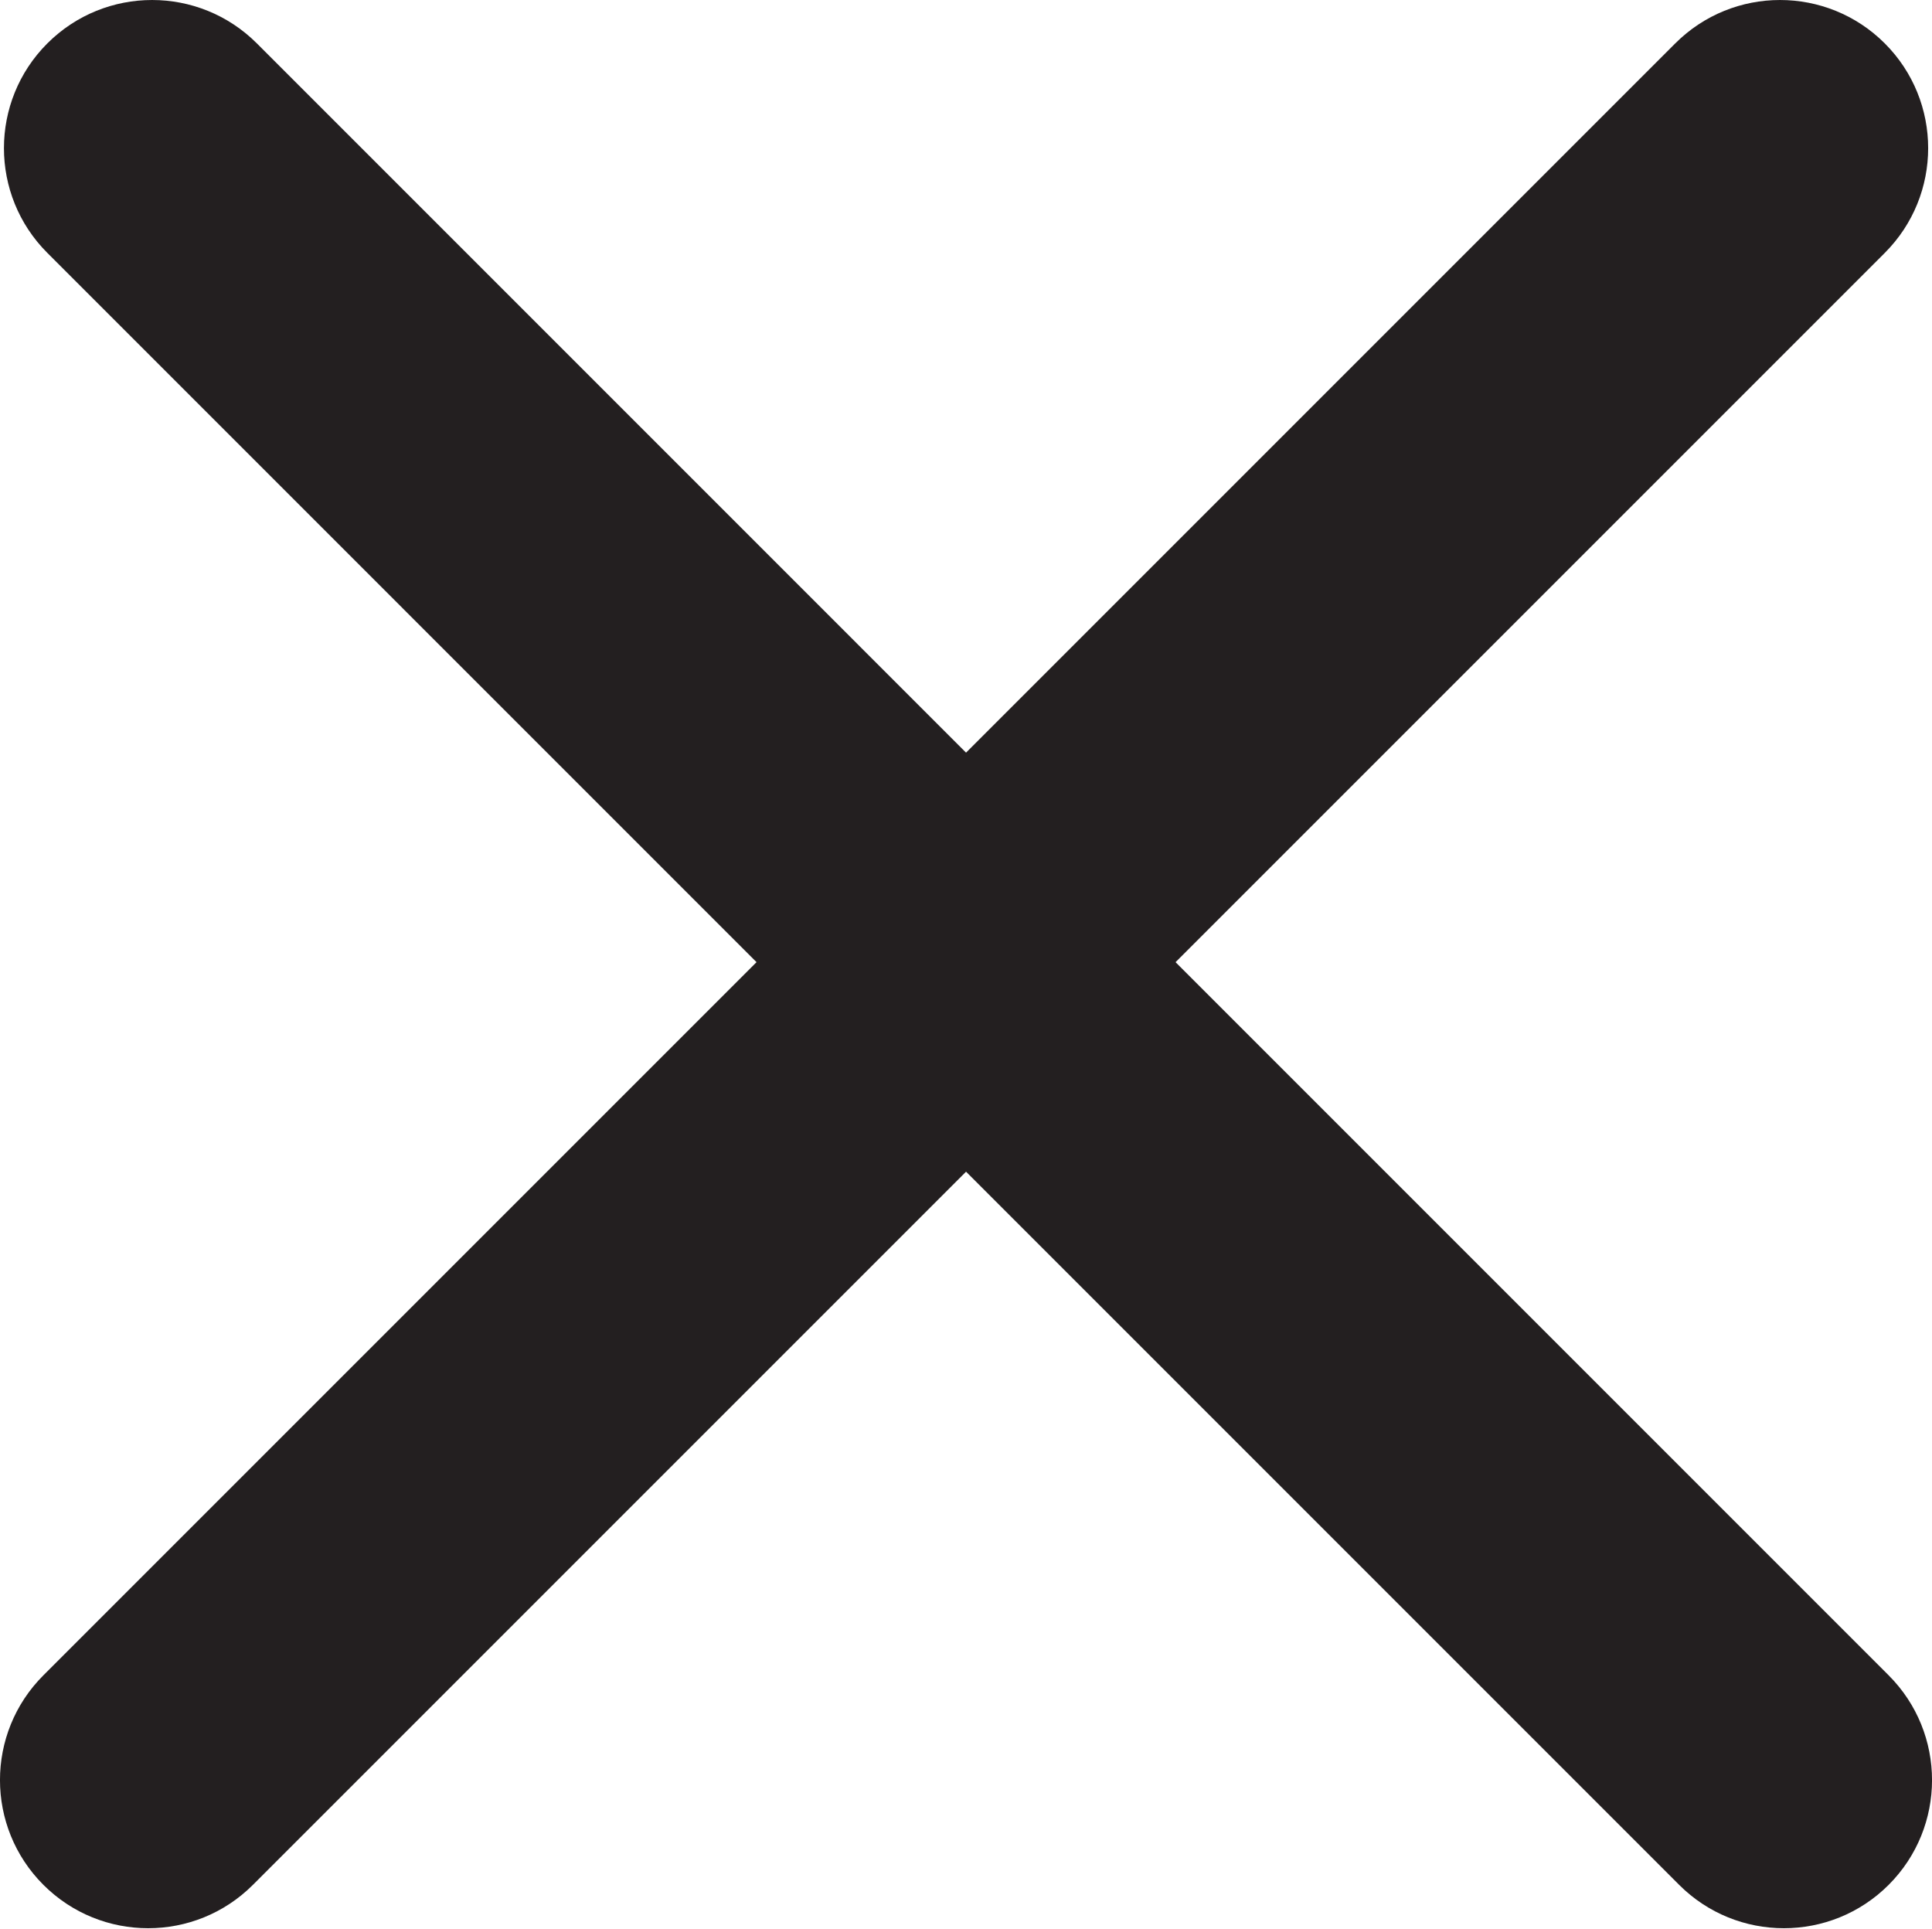
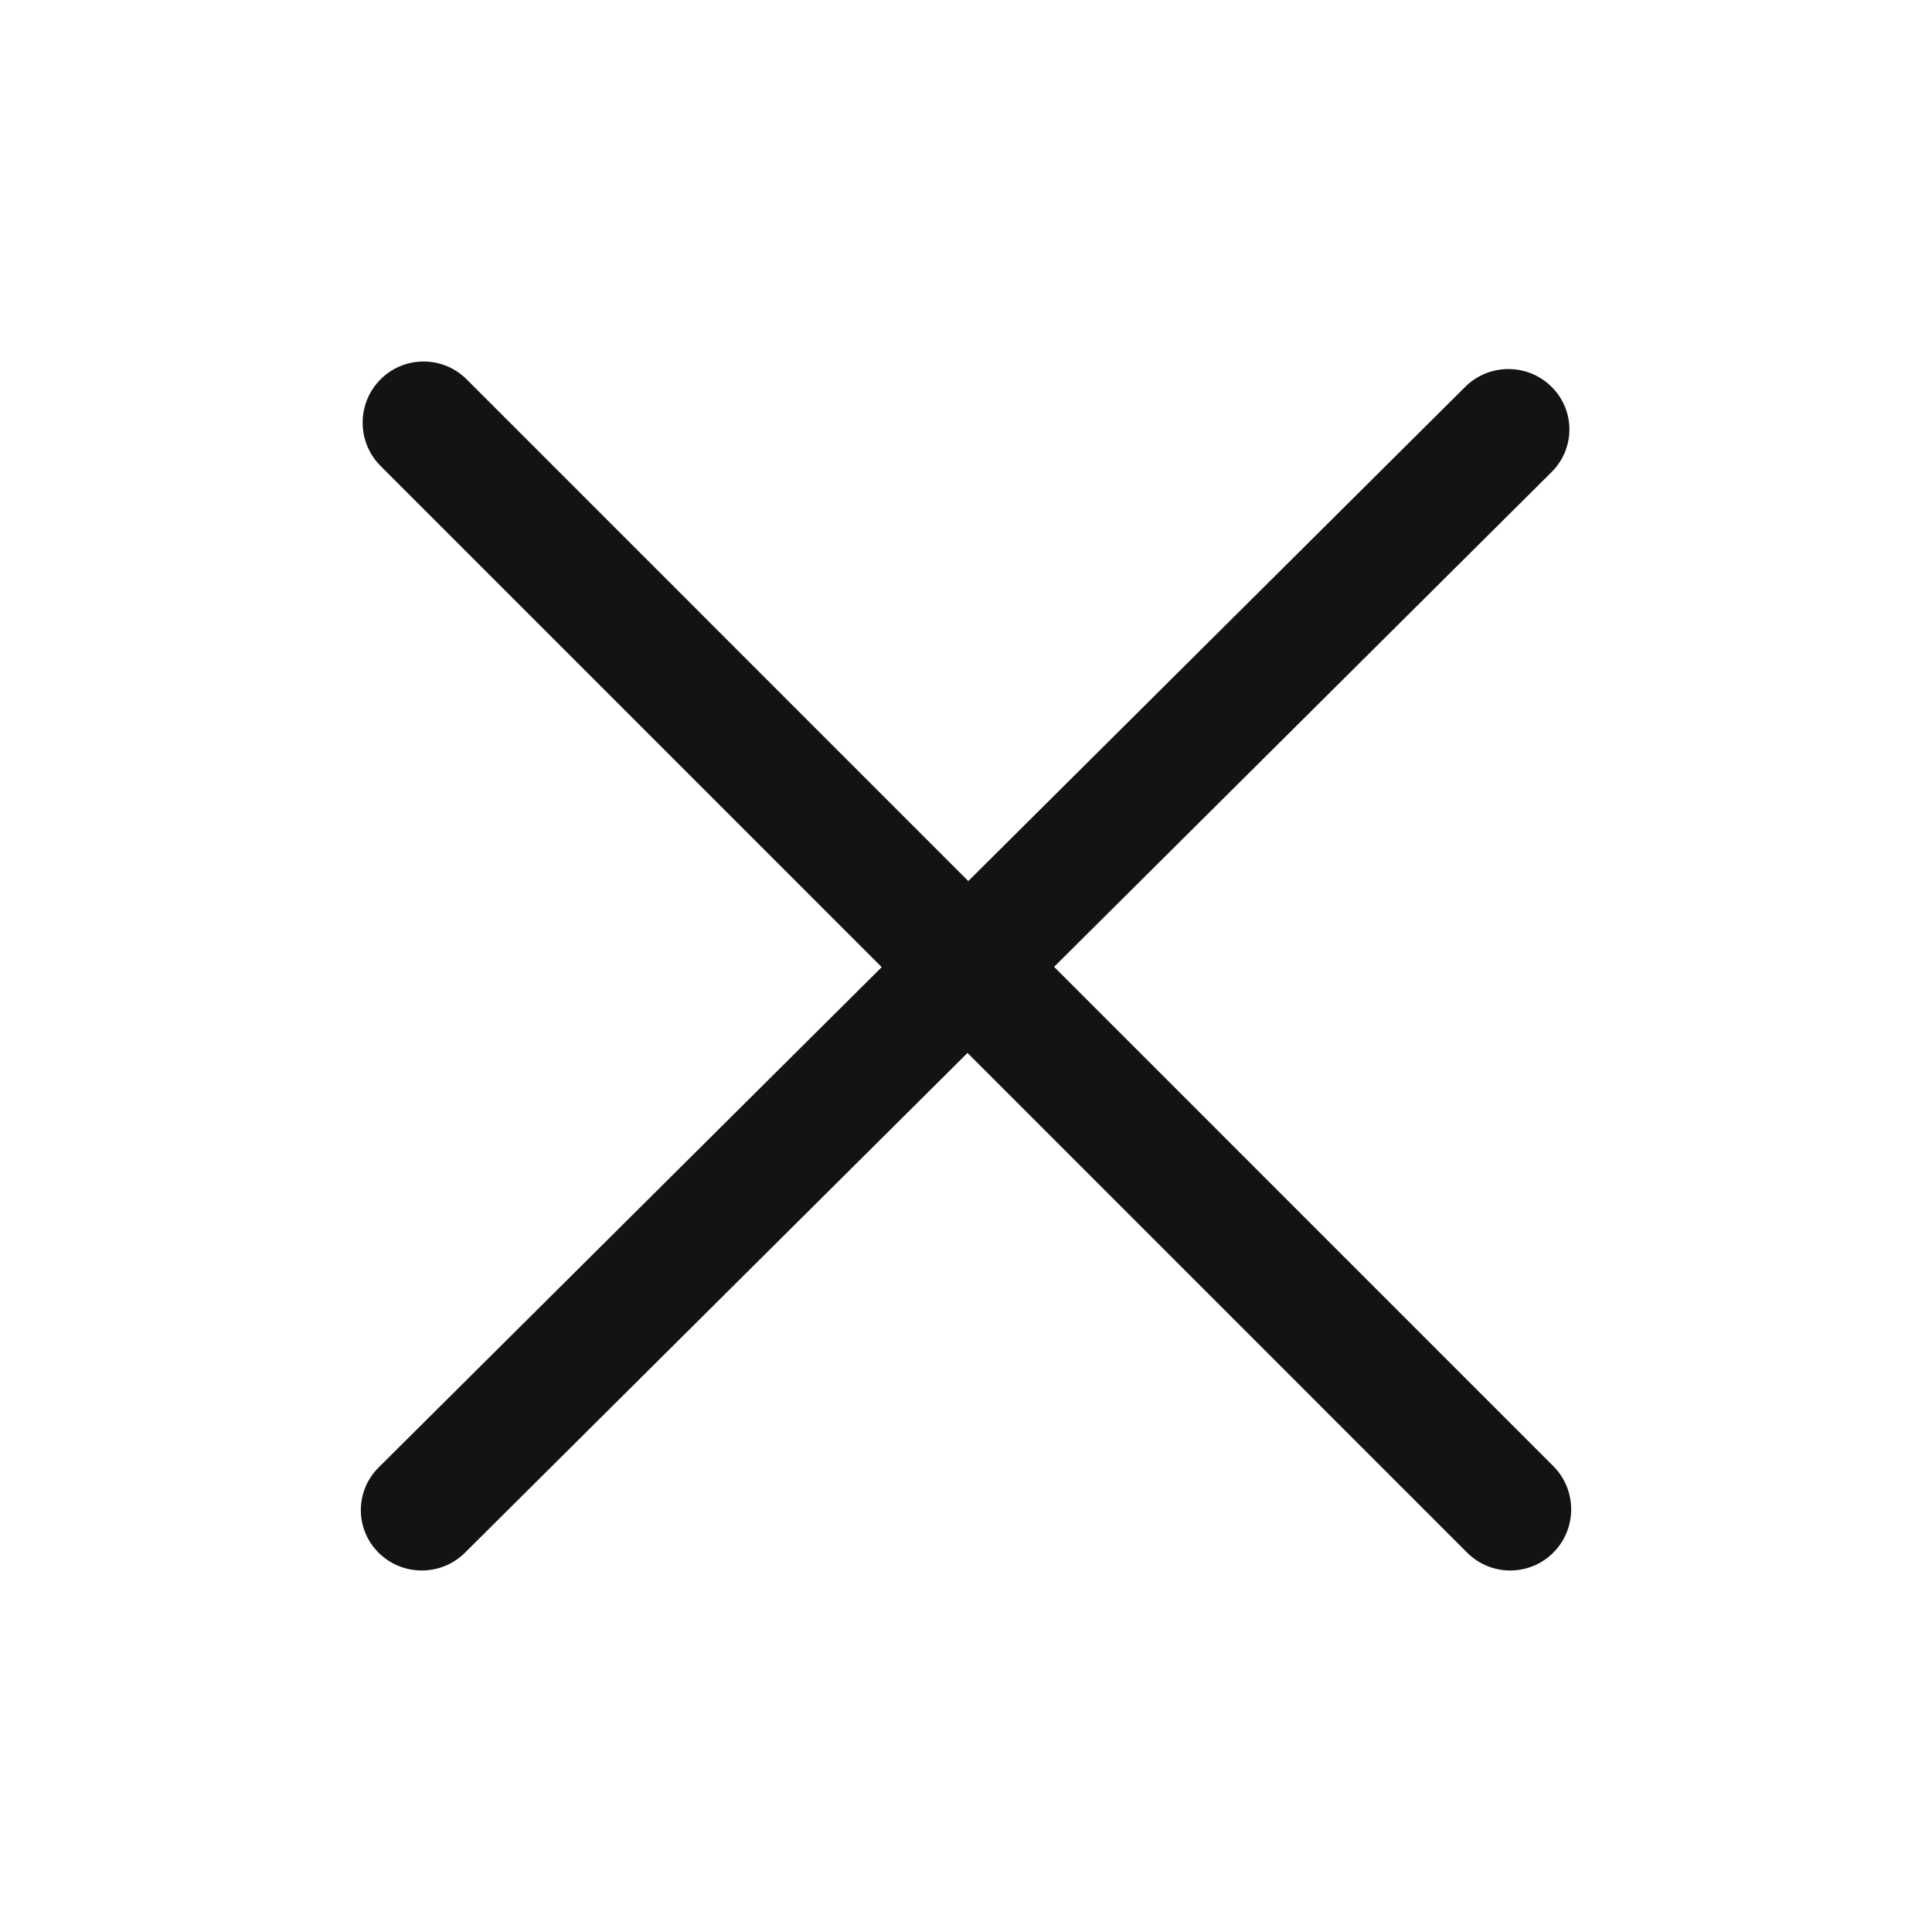
- <svg xmlns="http://www.w3.org/2000/svg" version="1.1" id="Layer_1" x="0px" y="0px" viewBox="0 0 60.963 60.842" style="enable-background:new 0 0 60.963 60.842;" xml:space="preserve">
-   <path style="fill:#231F20;" d="M59.595,52.861L37.094,30.359L59.473,7.98c1.825-1.826,1.825-4.786,0-6.611  c-1.826-1.825-4.785-1.825-6.611,0L30.483,23.748L8.105,1.369c-1.826-1.825-4.785-1.825-6.611,0c-1.826,1.826-1.826,4.786,0,6.611  l22.378,22.379L1.369,52.861c-1.826,1.826-1.826,4.785,0,6.611c0.913,0.913,2.109,1.369,3.306,1.369s2.393-0.456,3.306-1.369  l22.502-22.502l22.501,22.502c0.913,0.913,2.109,1.369,3.306,1.369s2.393-0.456,3.306-1.369  C61.42,57.647,61.42,54.687,59.595,52.861z" />
+ <svg xmlns="http://www.w3.org/2000/svg" enable-background="new 0 0 32 32" id="Слой_1" version="1.1" viewBox="0 0 32 32" xml:space="preserve">
+   <path d="M17.459,16.014l8.239-8.194c0.395-0.391,0.395-1.024,0-1.414c-0.394-0.391-1.034-0.391-1.428,0  l-8.232,8.187L7.73,6.284c-0.394-0.395-1.034-0.395-1.428,0c-0.394,0.396-0.394,1.037,0,1.432l8.302,8.303l-8.332,8.286  c-0.394,0.391-0.394,1.024,0,1.414c0.394,0.391,1.034,0.391,1.428,0l8.325-8.279l8.275,8.276c0.394,0.395,1.034,0.395,1.428,0  c0.394-0.396,0.394-1.037,0-1.432L17.459,16.014z" fill="#121313" id="Close" />
+   <g />
+   <g />
+   <g />
+   <g />
+   <g />
+   <g />
</svg>
